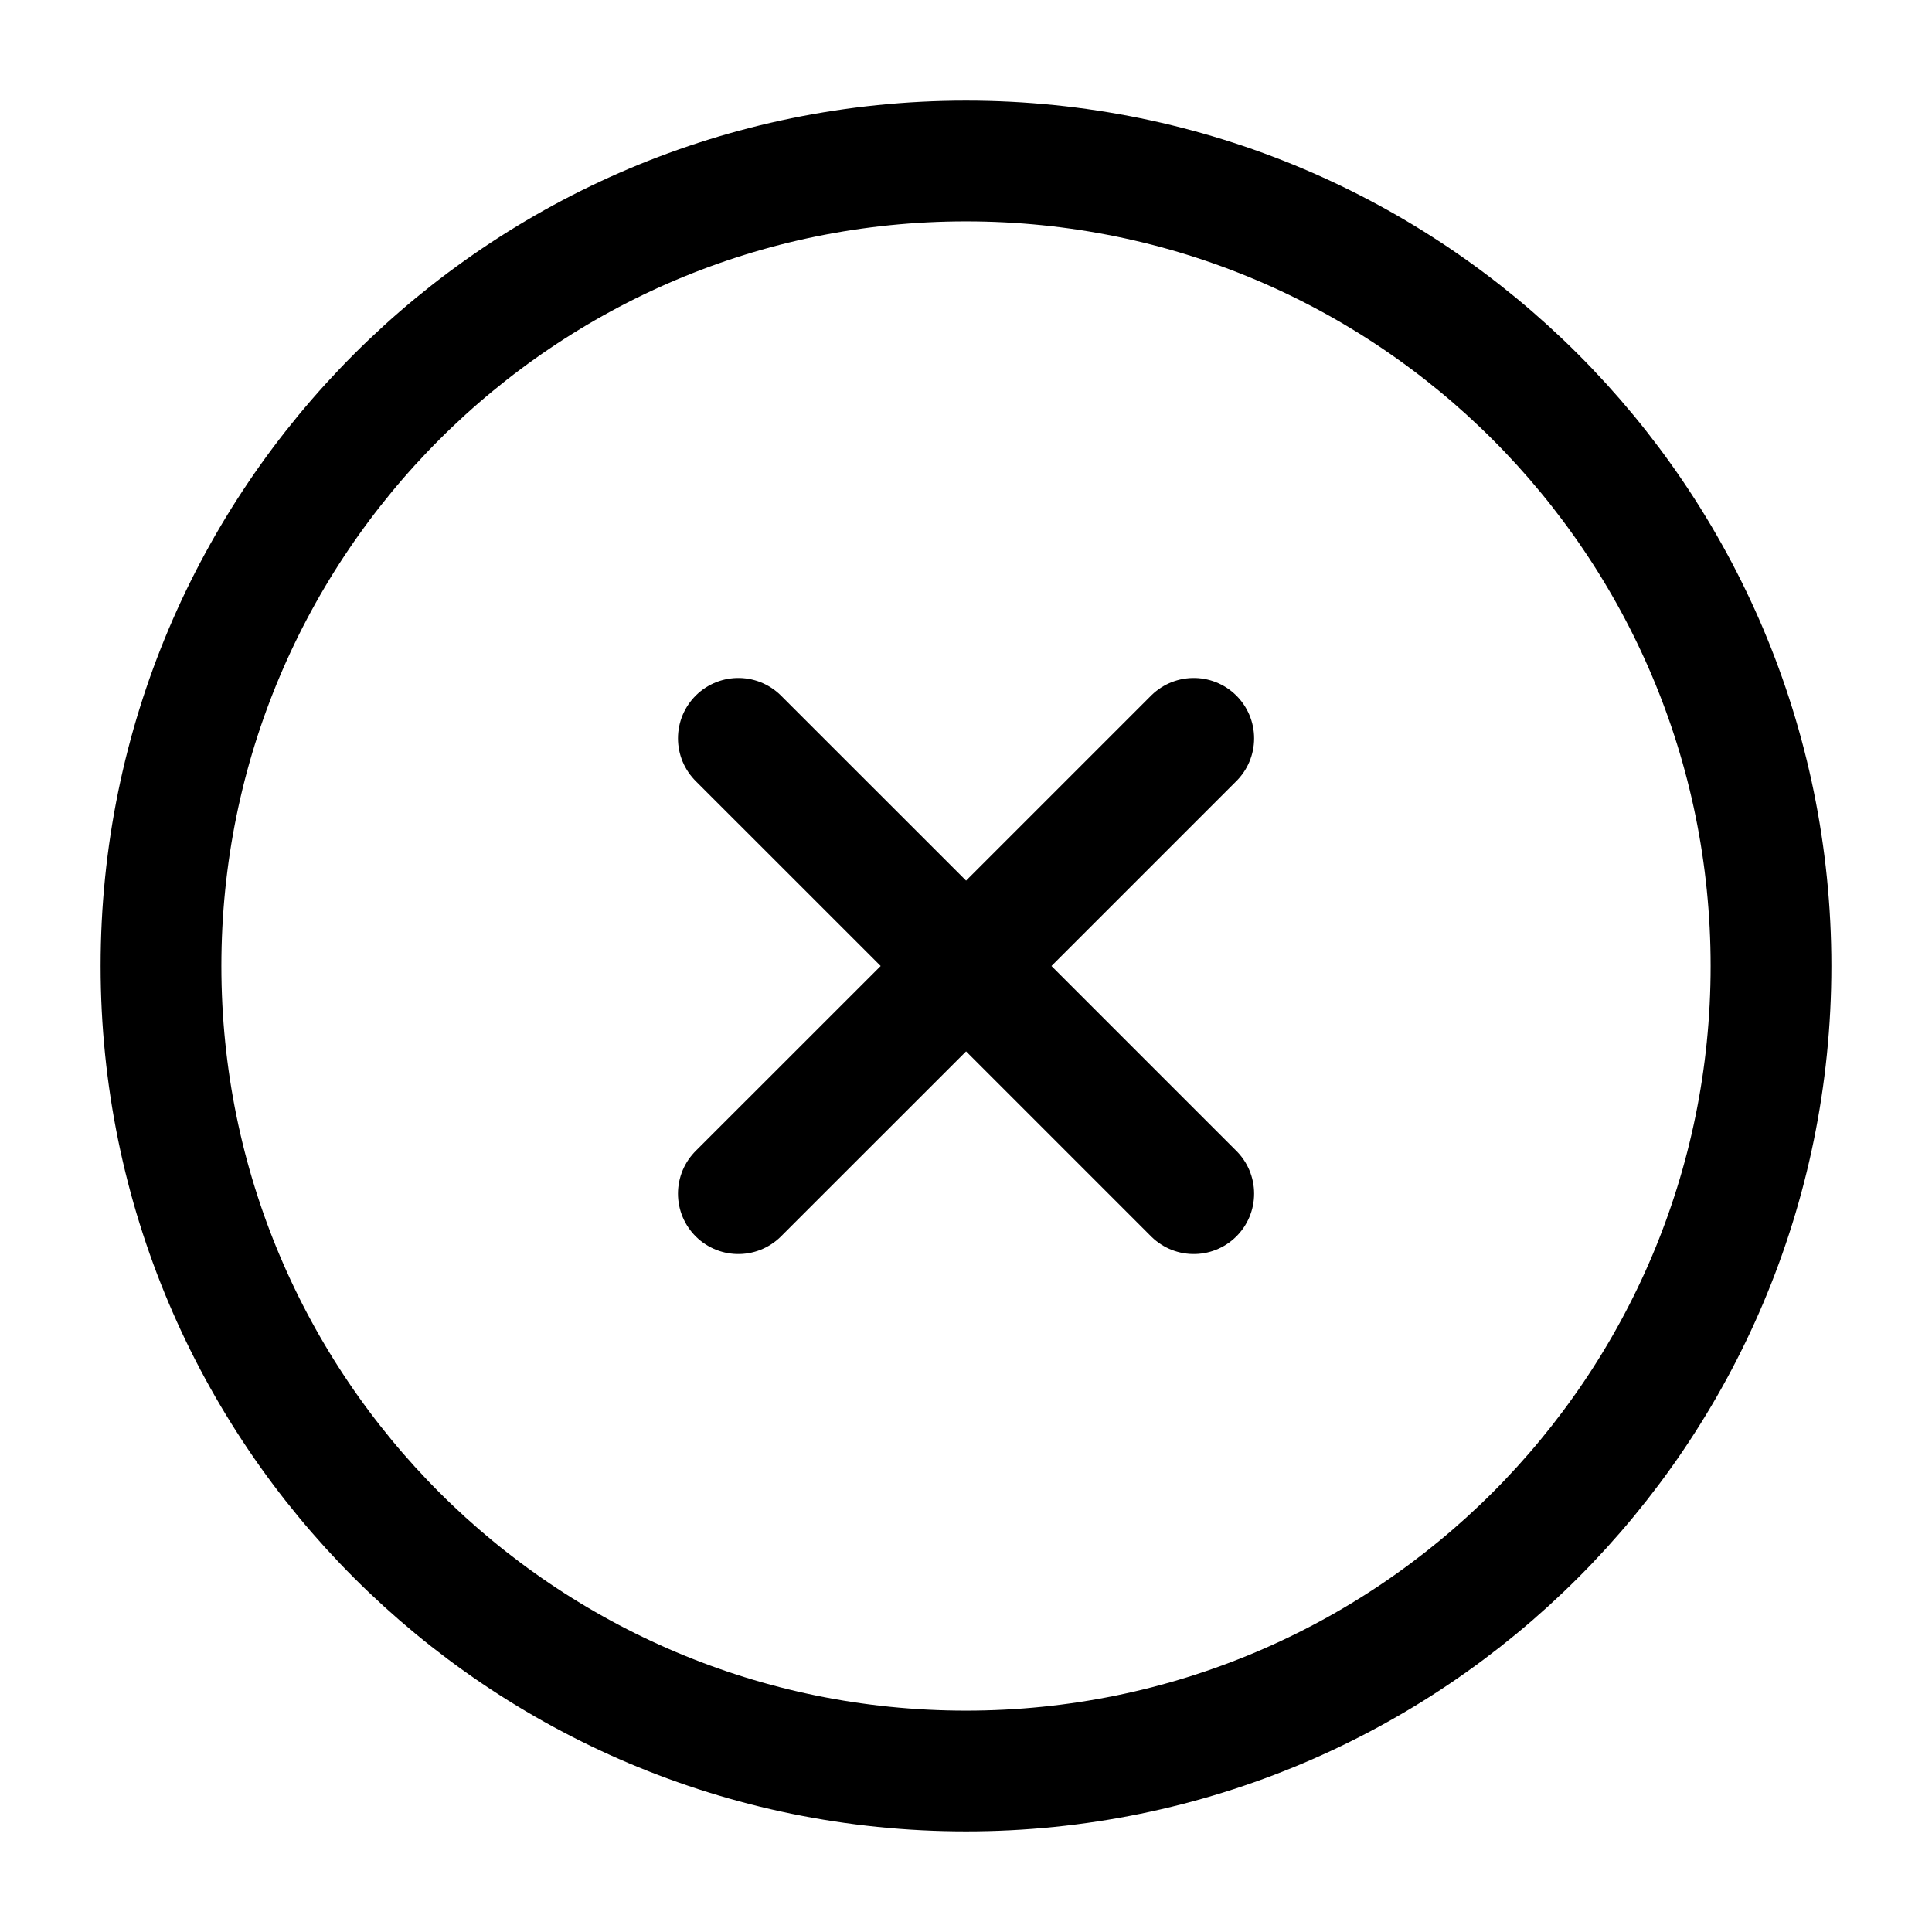
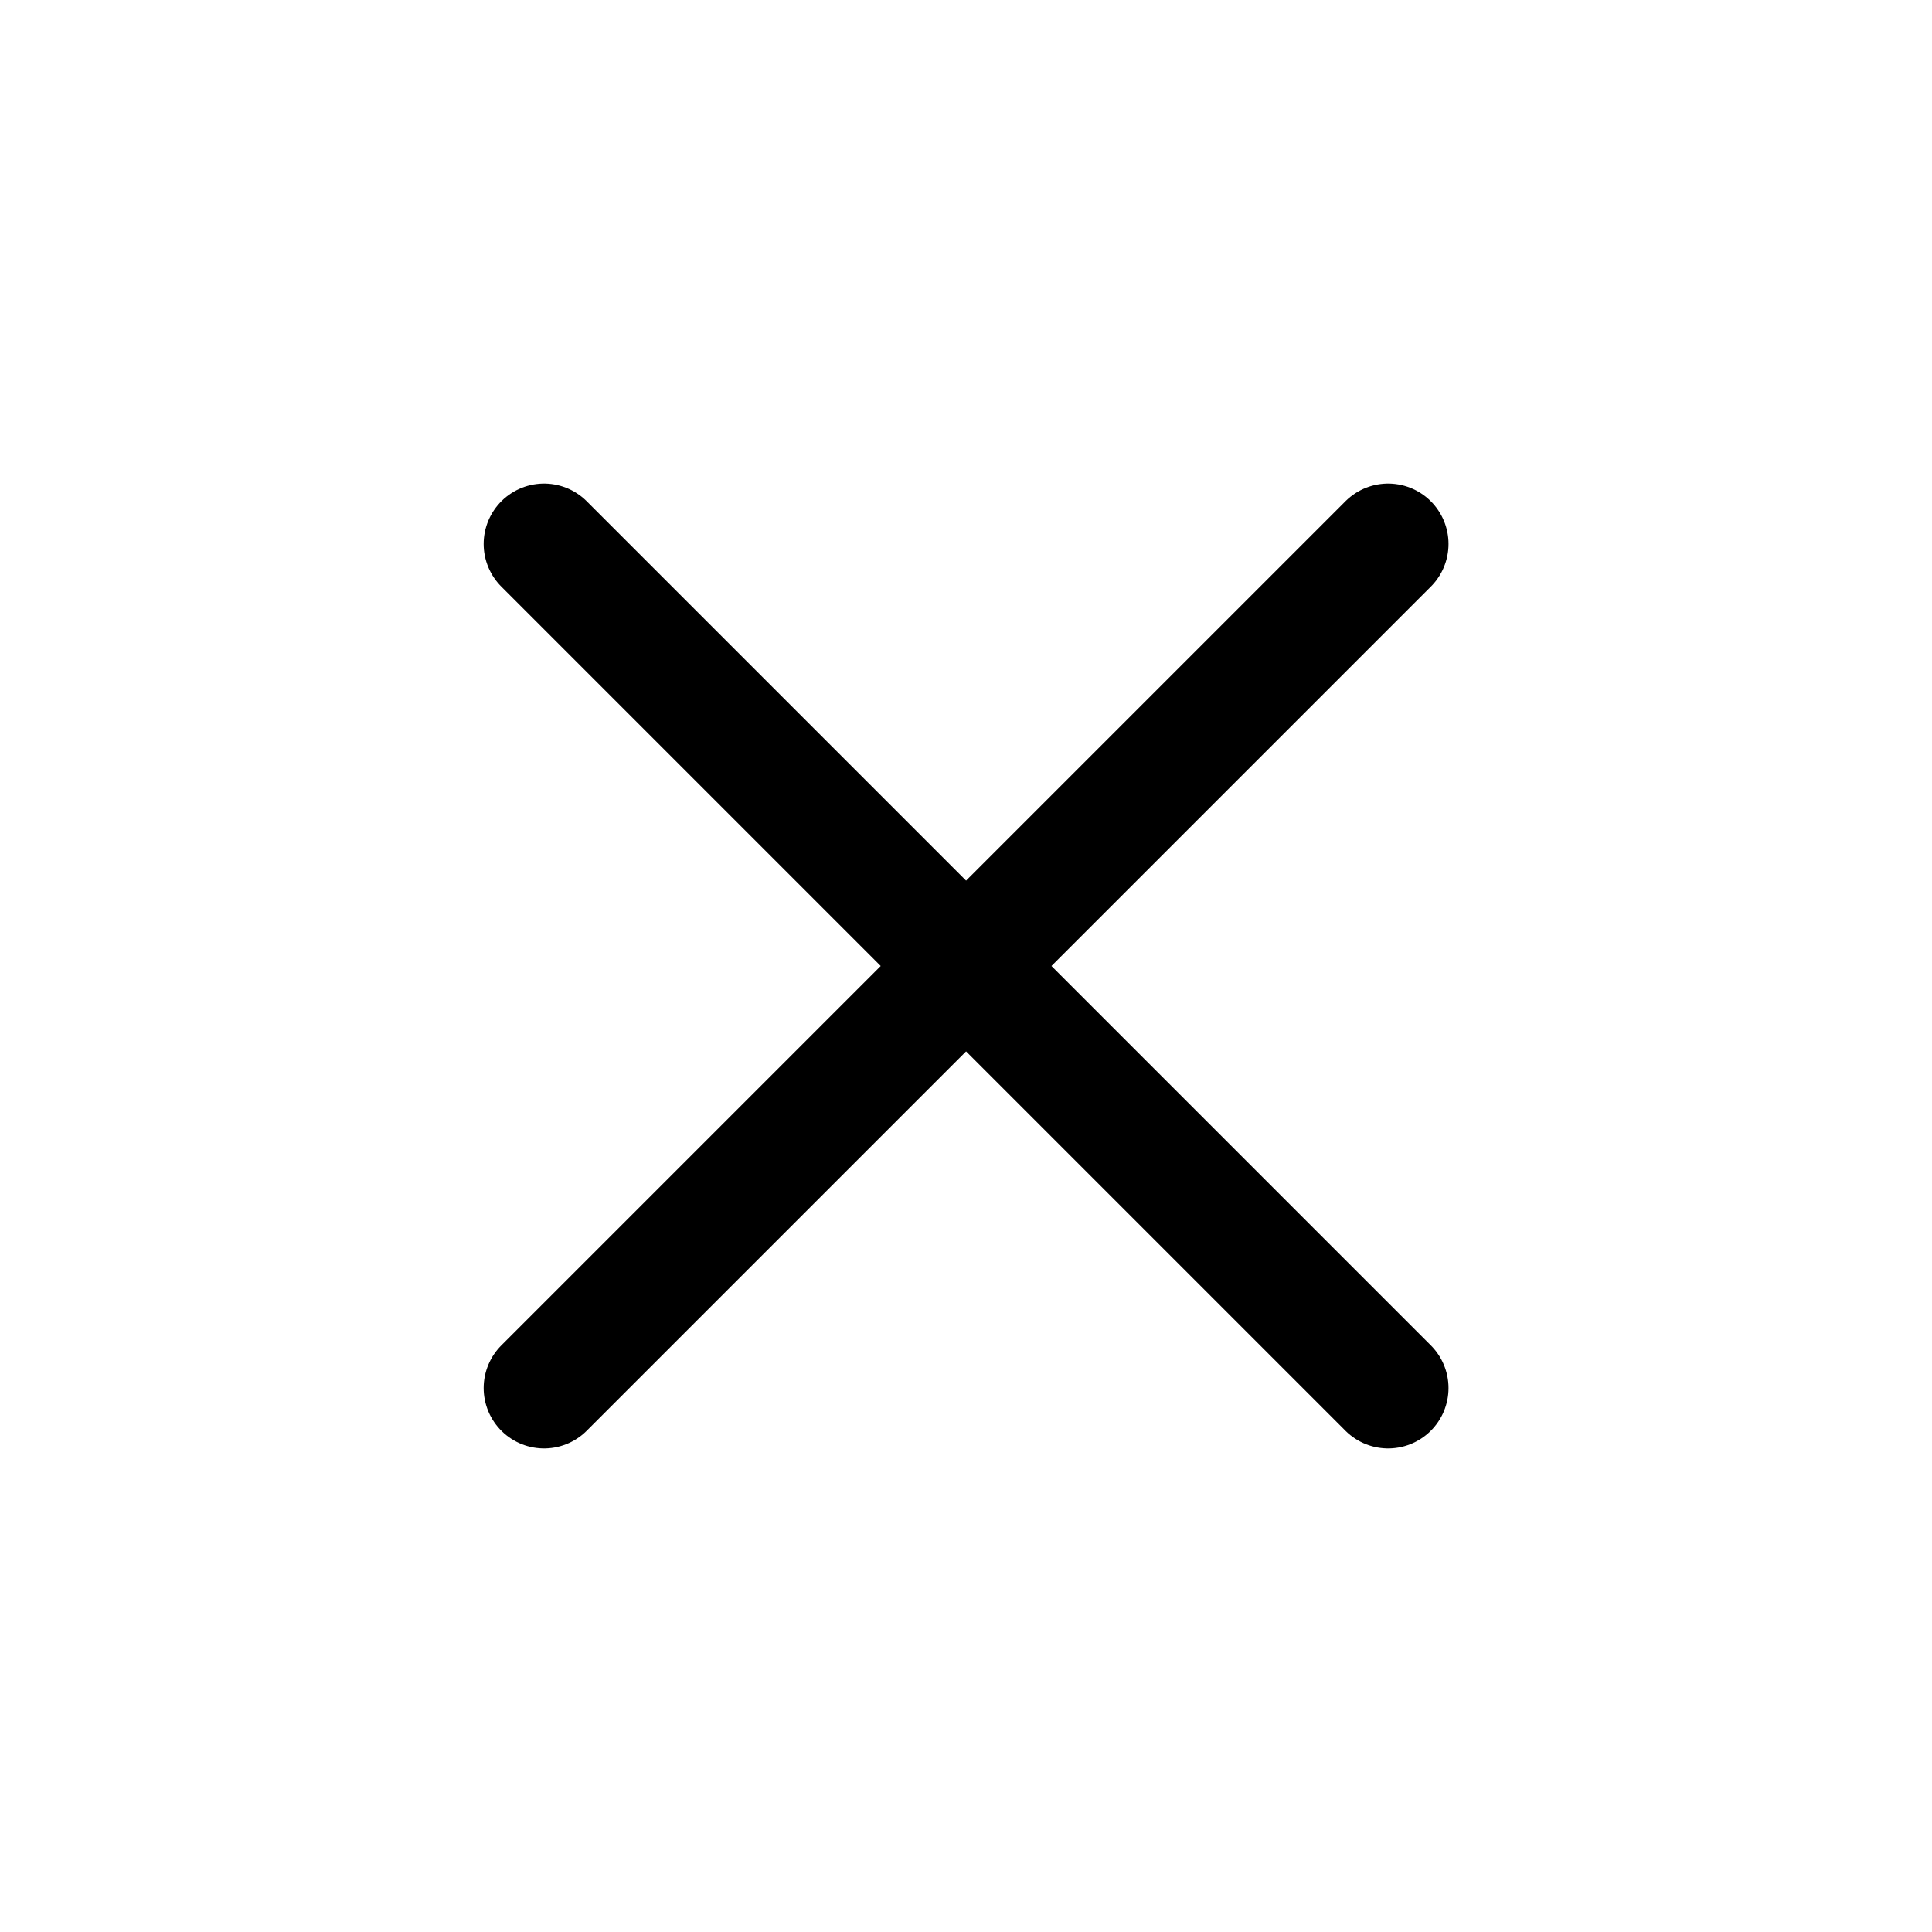
<svg xmlns="http://www.w3.org/2000/svg" width="24px" height="24px" stroke-width="1.5" viewBox="0 0 24 24" fill="none" color="#000000">
-   <path d="M9.172 14.828L12.001 12M14.829 9.172L12.001 12M12.001 12L9.172 9.172M12.001 12L14.829 14.828" stroke="#000000" stroke-width="1.5" stroke-linecap="round" stroke-linejoin="round" />
-   <path d="M12 22C17.523 22 22 17.523 22 12C22 6.477 17.523 2 12 2C6.477 2 2 6.477 2 12C2 17.523 6.477 22 12 22Z" stroke="#000000" stroke-width="1.5" stroke-linecap="round" stroke-linejoin="round" />
+   <path d="M6.758 17.243L12.001 12M17.244 6.757L12.001 12M12.001 12L6.758 6.757M12.001 12L17.244 17.243" stroke="#000000" stroke-width="1.5" stroke-linecap="round" stroke-linejoin="round" />
</svg>
